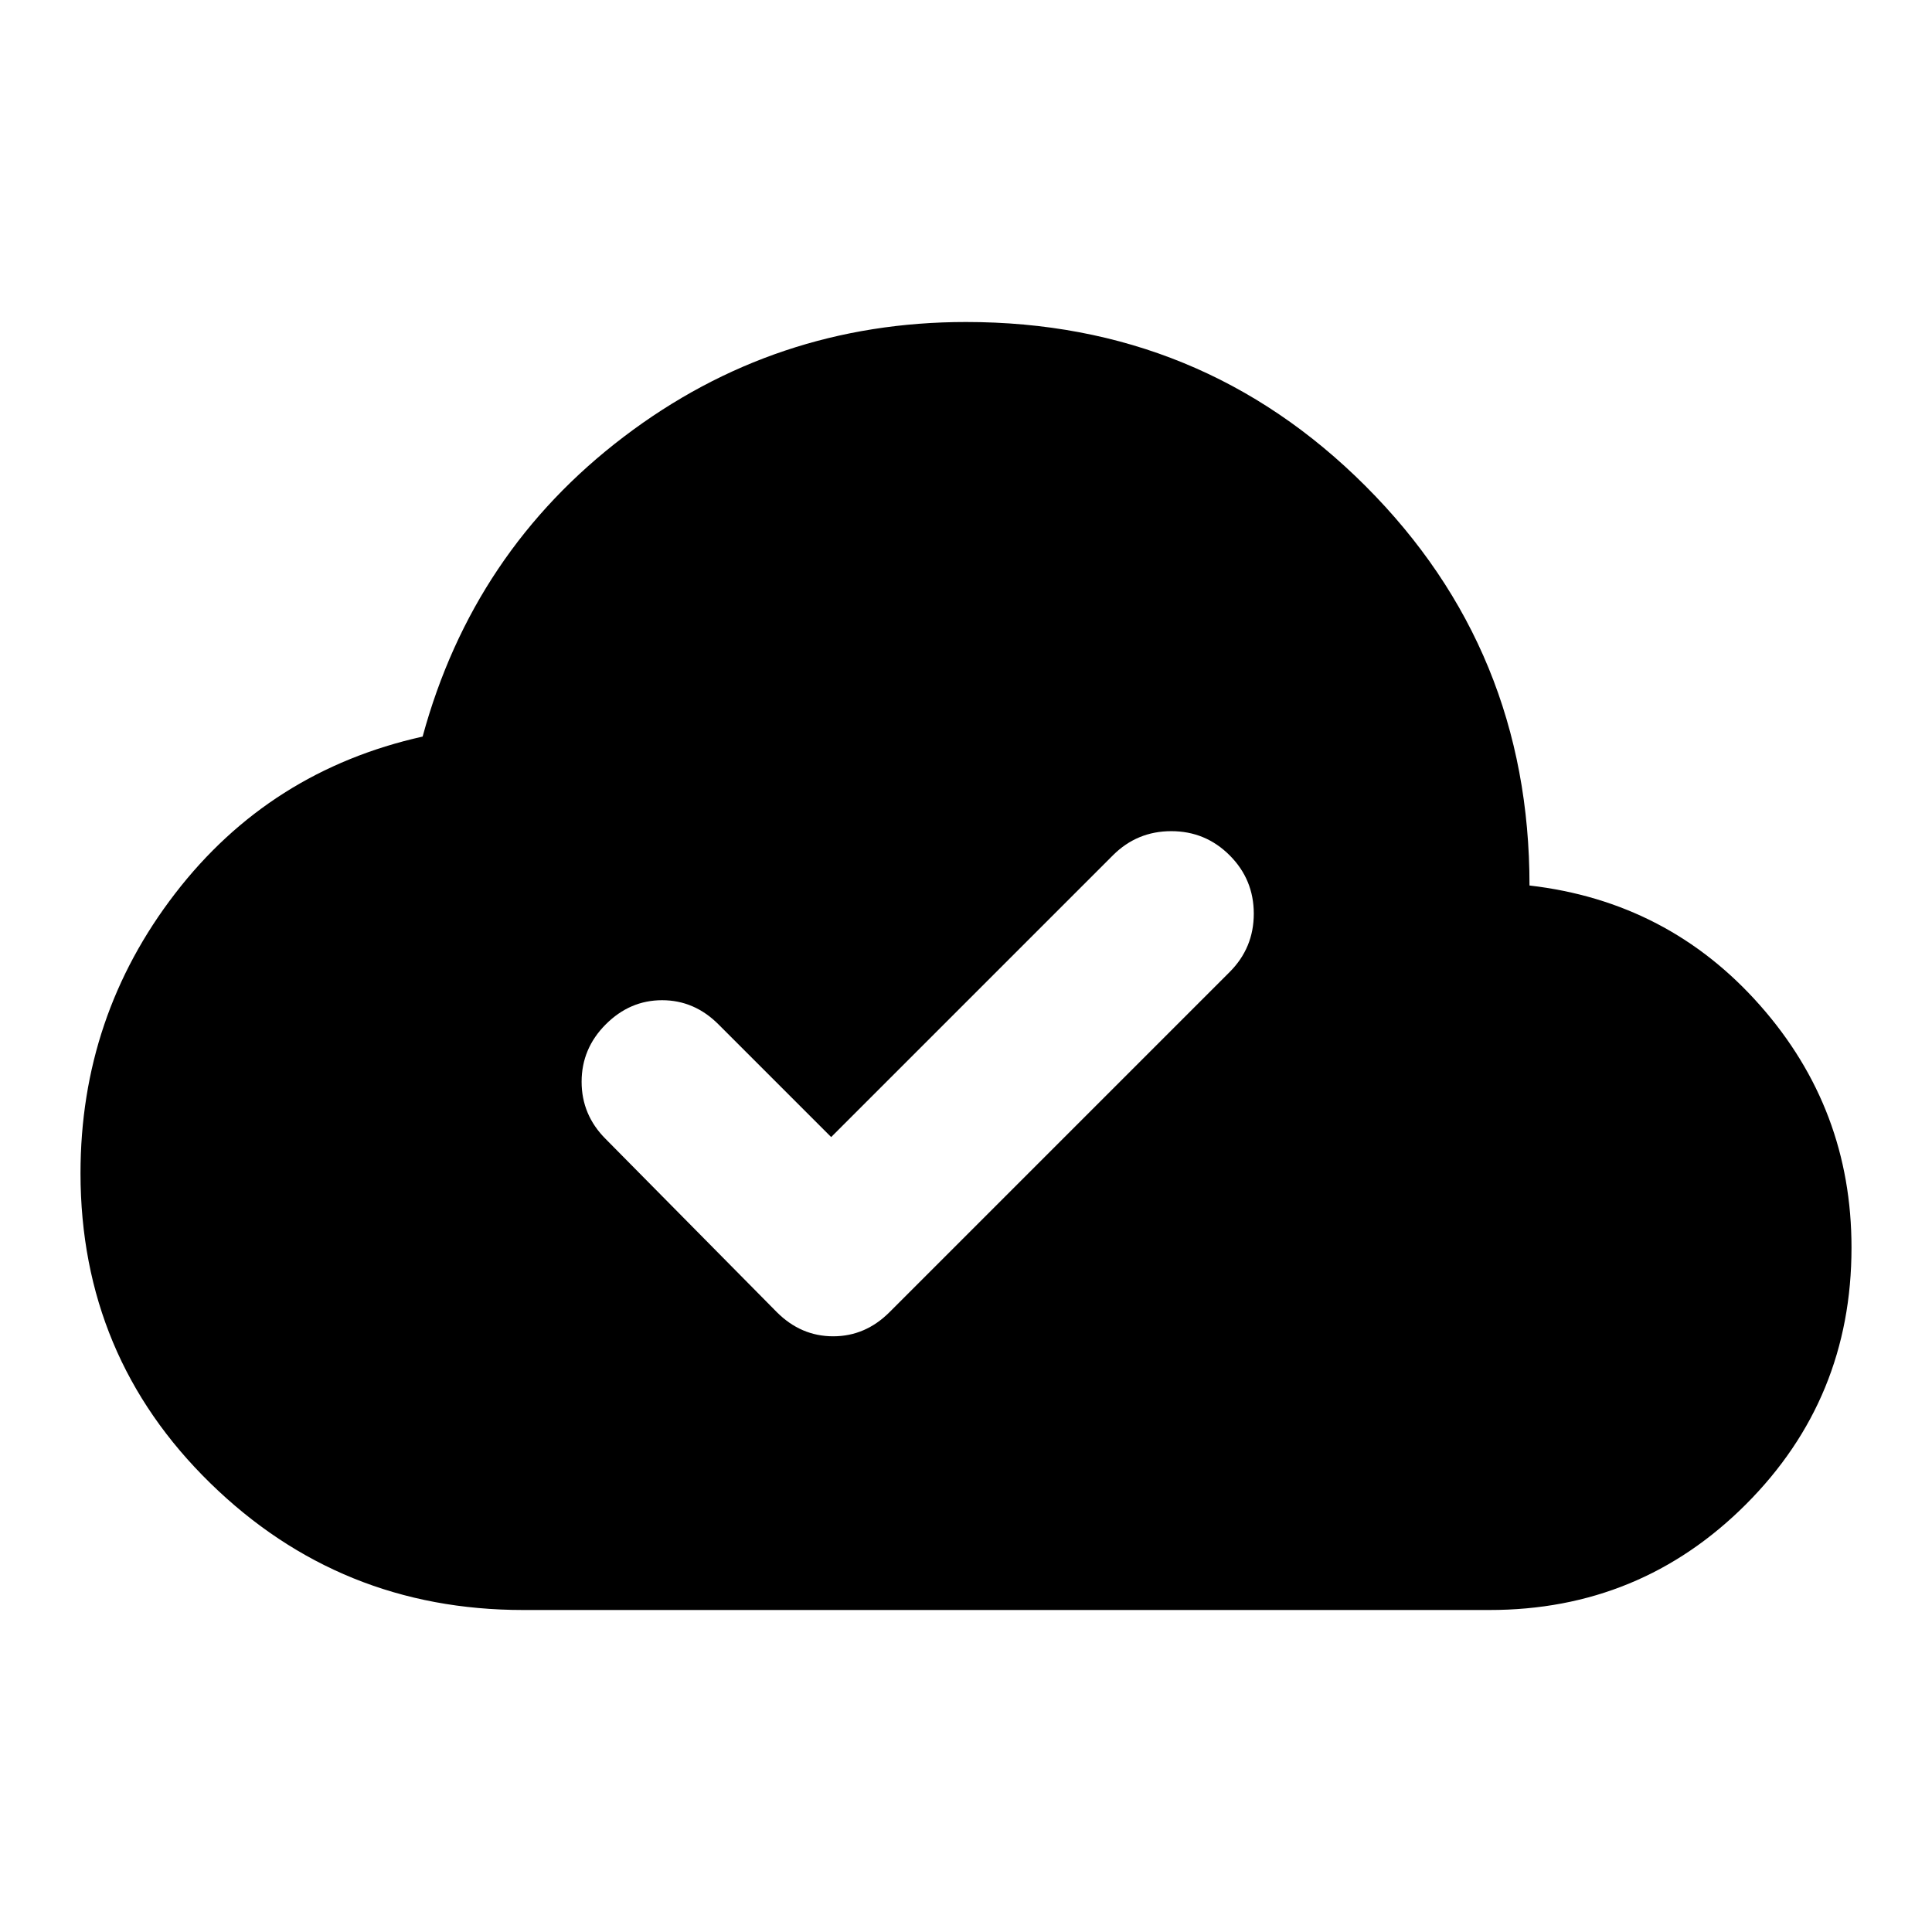
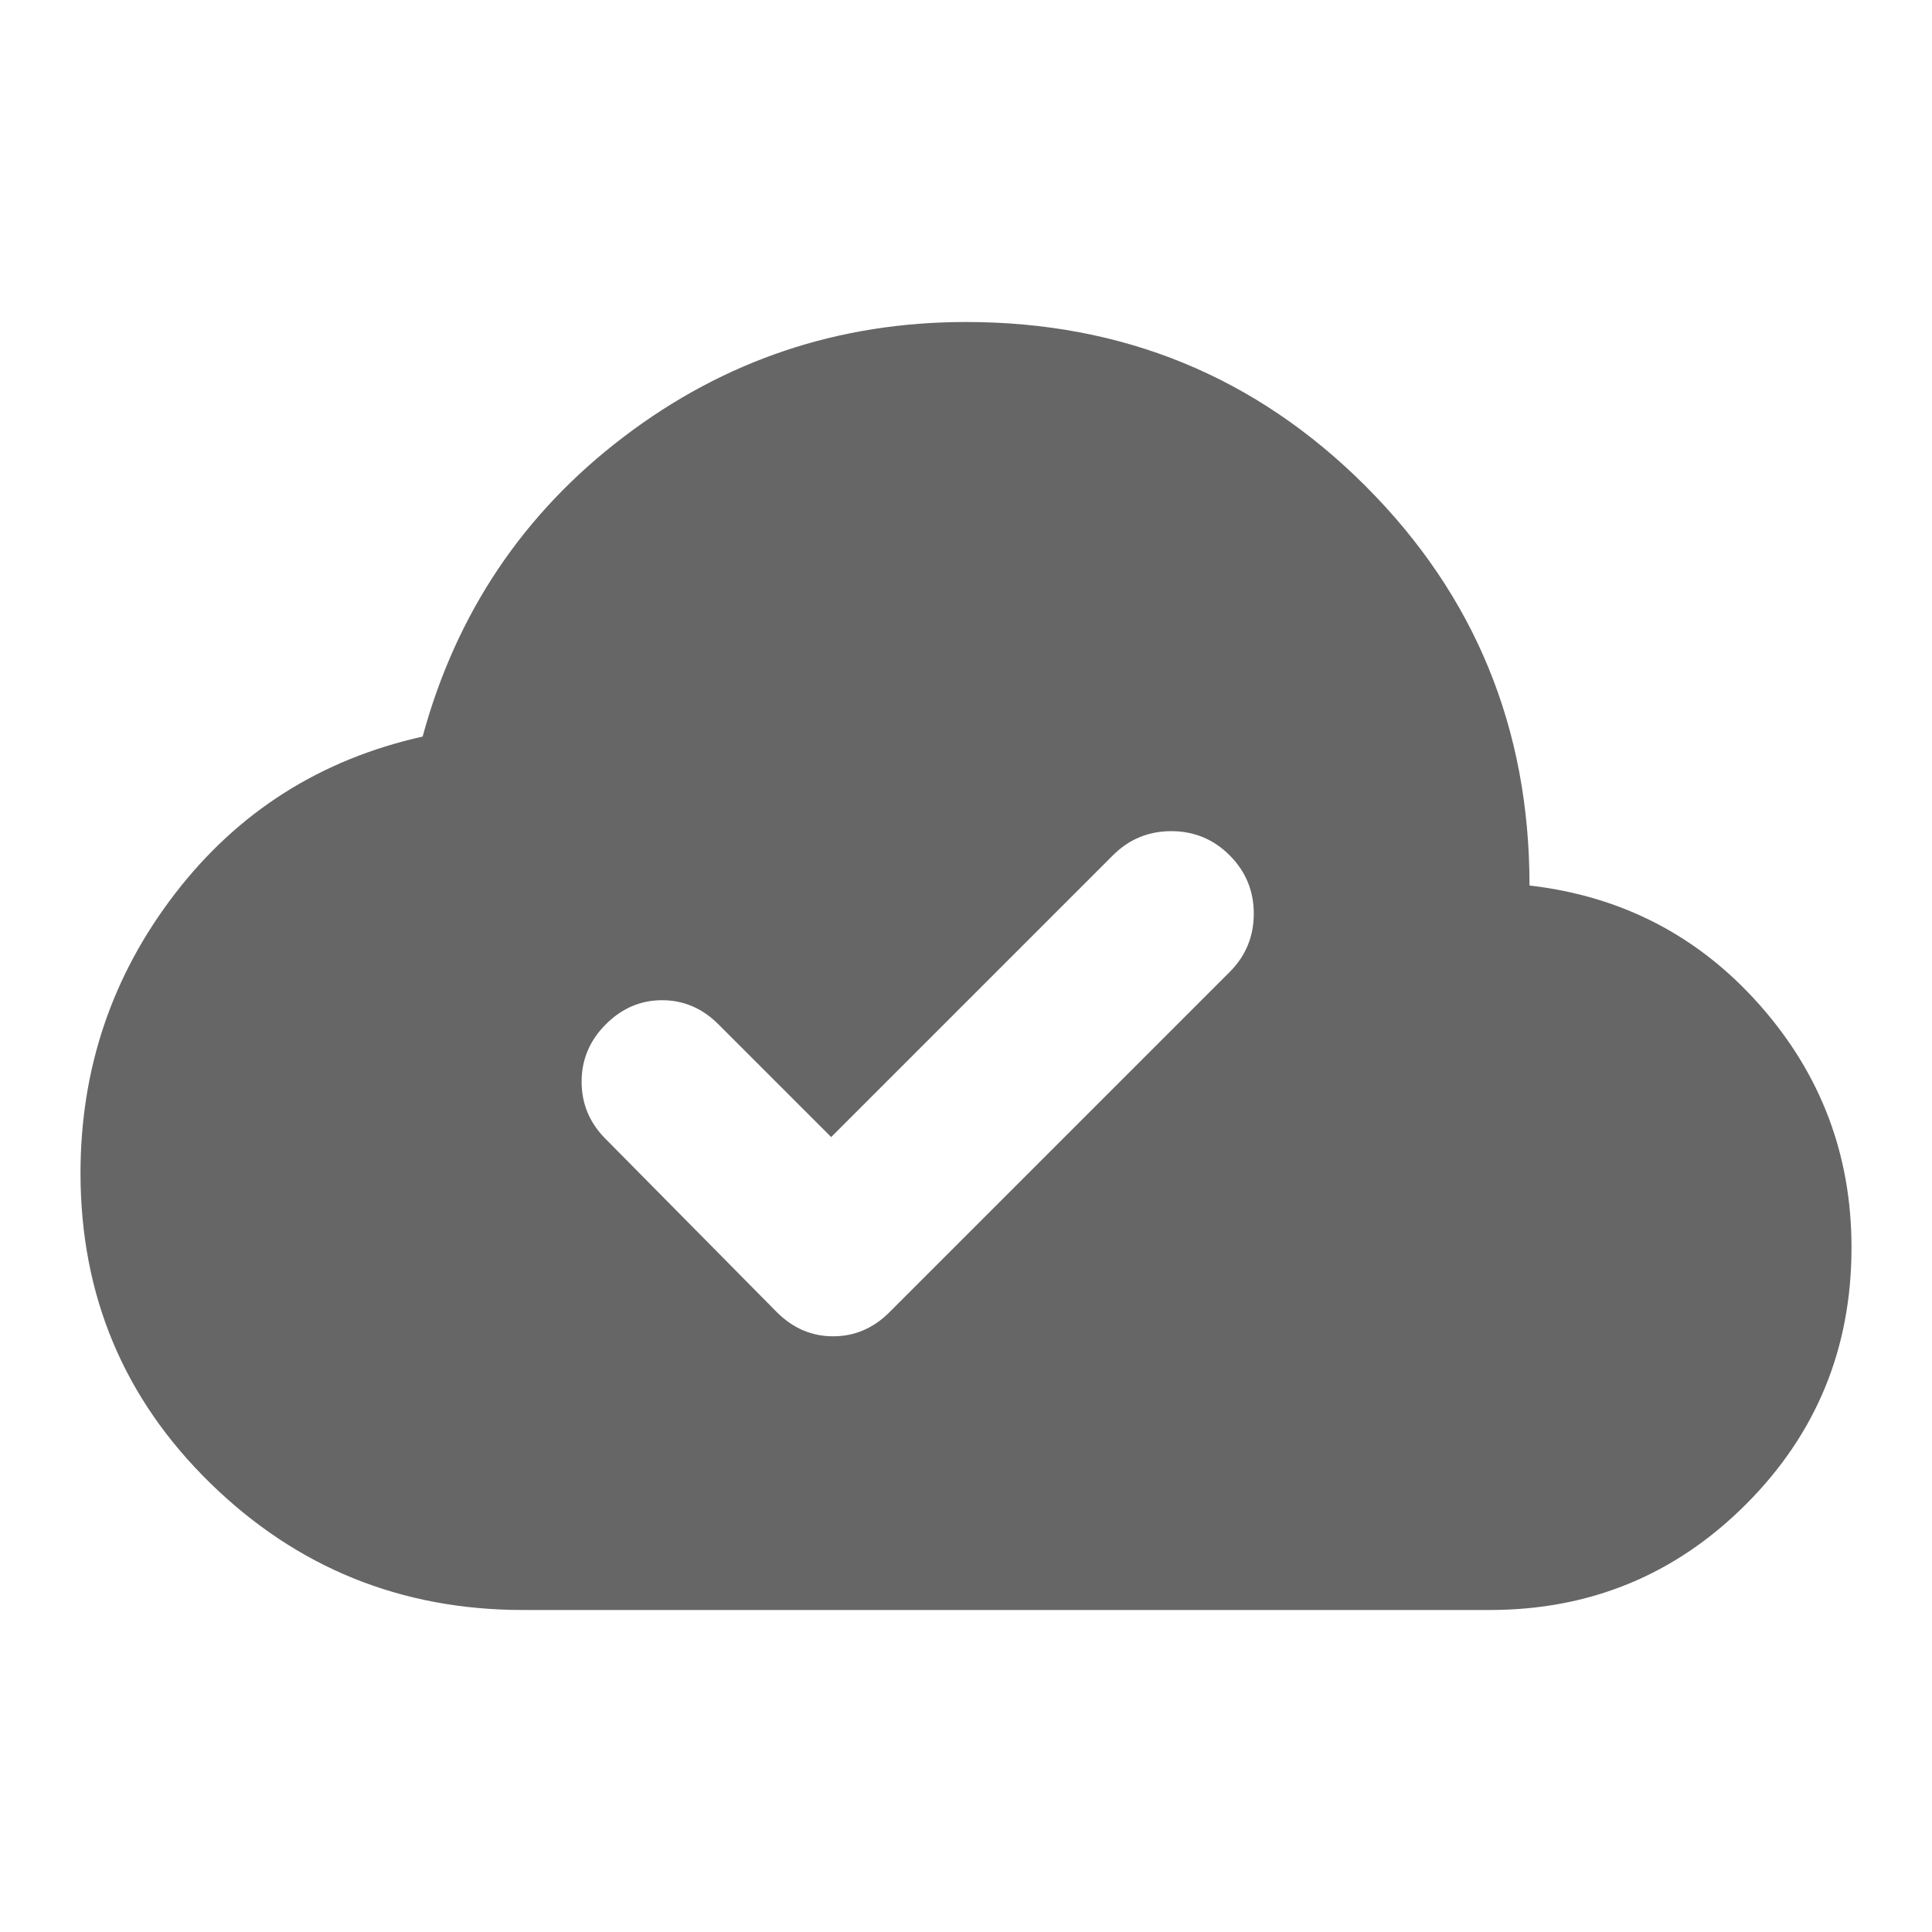
<svg xmlns="http://www.w3.org/2000/svg" width="24" height="24" viewBox="0 0 24 24" fill="none">
-   <path d="M10.325 14.125L8.925 12.725C8.725 12.525 8.492 12.425 8.225 12.425C7.958 12.425 7.725 12.525 7.525 12.725C7.325 12.925 7.225 13.163 7.225 13.438C7.225 13.713 7.325 13.951 7.525 14.15L9.65 16.3C9.85 16.5 10.083 16.6 10.35 16.6C10.617 16.6 10.85 16.5 11.05 16.3L15.275 12.075C15.475 11.875 15.575 11.633 15.575 11.35C15.575 11.067 15.475 10.825 15.275 10.625C15.075 10.425 14.833 10.325 14.55 10.325C14.267 10.325 14.025 10.425 13.825 10.625L10.325 14.125ZM6.5 20C4.983 20 3.688 19.475 2.613 18.425C1.538 17.375 1.001 16.092 1 14.575C1 13.275 1.392 12.117 2.175 11.1C2.958 10.083 3.983 9.433 5.25 9.15C5.667 7.617 6.5 6.375 7.75 5.425C9 4.475 10.417 4 12 4C13.95 4 15.604 4.679 16.963 6.038C18.322 7.397 19.001 9.051 19 11C20.15 11.133 21.104 11.629 21.863 12.488C22.622 13.347 23.001 14.351 23 15.5C23 16.75 22.563 17.813 21.688 18.688C20.813 19.563 19.751 20.001 18.5 20H6.5Z" fill="currentColor" />
+   <path d="M10.325 14.125L8.925 12.725C8.725 12.525 8.492 12.425 8.225 12.425C7.958 12.425 7.725 12.525 7.525 12.725C7.325 12.925 7.225 13.163 7.225 13.438C7.225 13.713 7.325 13.951 7.525 14.15L9.65 16.3C9.85 16.5 10.083 16.6 10.35 16.6C10.617 16.6 10.85 16.5 11.05 16.3L15.275 12.075C15.475 11.875 15.575 11.633 15.575 11.35C15.575 11.067 15.475 10.825 15.275 10.625C15.075 10.425 14.833 10.325 14.55 10.325C14.267 10.325 14.025 10.425 13.825 10.625L10.325 14.125ZM6.5 20C4.983 20 3.688 19.475 2.613 18.425C1.538 17.375 1.001 16.092 1 14.575C1 13.275 1.392 12.117 2.175 11.1C2.958 10.083 3.983 9.433 5.25 9.15C5.667 7.617 6.5 6.375 7.75 5.425C9 4.475 10.417 4 12 4C13.95 4 15.604 4.679 16.963 6.038C18.322 7.397 19.001 9.051 19 11C20.15 11.133 21.104 11.629 21.863 12.488C22.622 13.347 23.001 14.351 23 15.5C23 16.75 22.563 17.813 21.688 18.688C20.813 19.563 19.751 20.001 18.5 20H6.5Z" fill="#666666" />
</svg>
